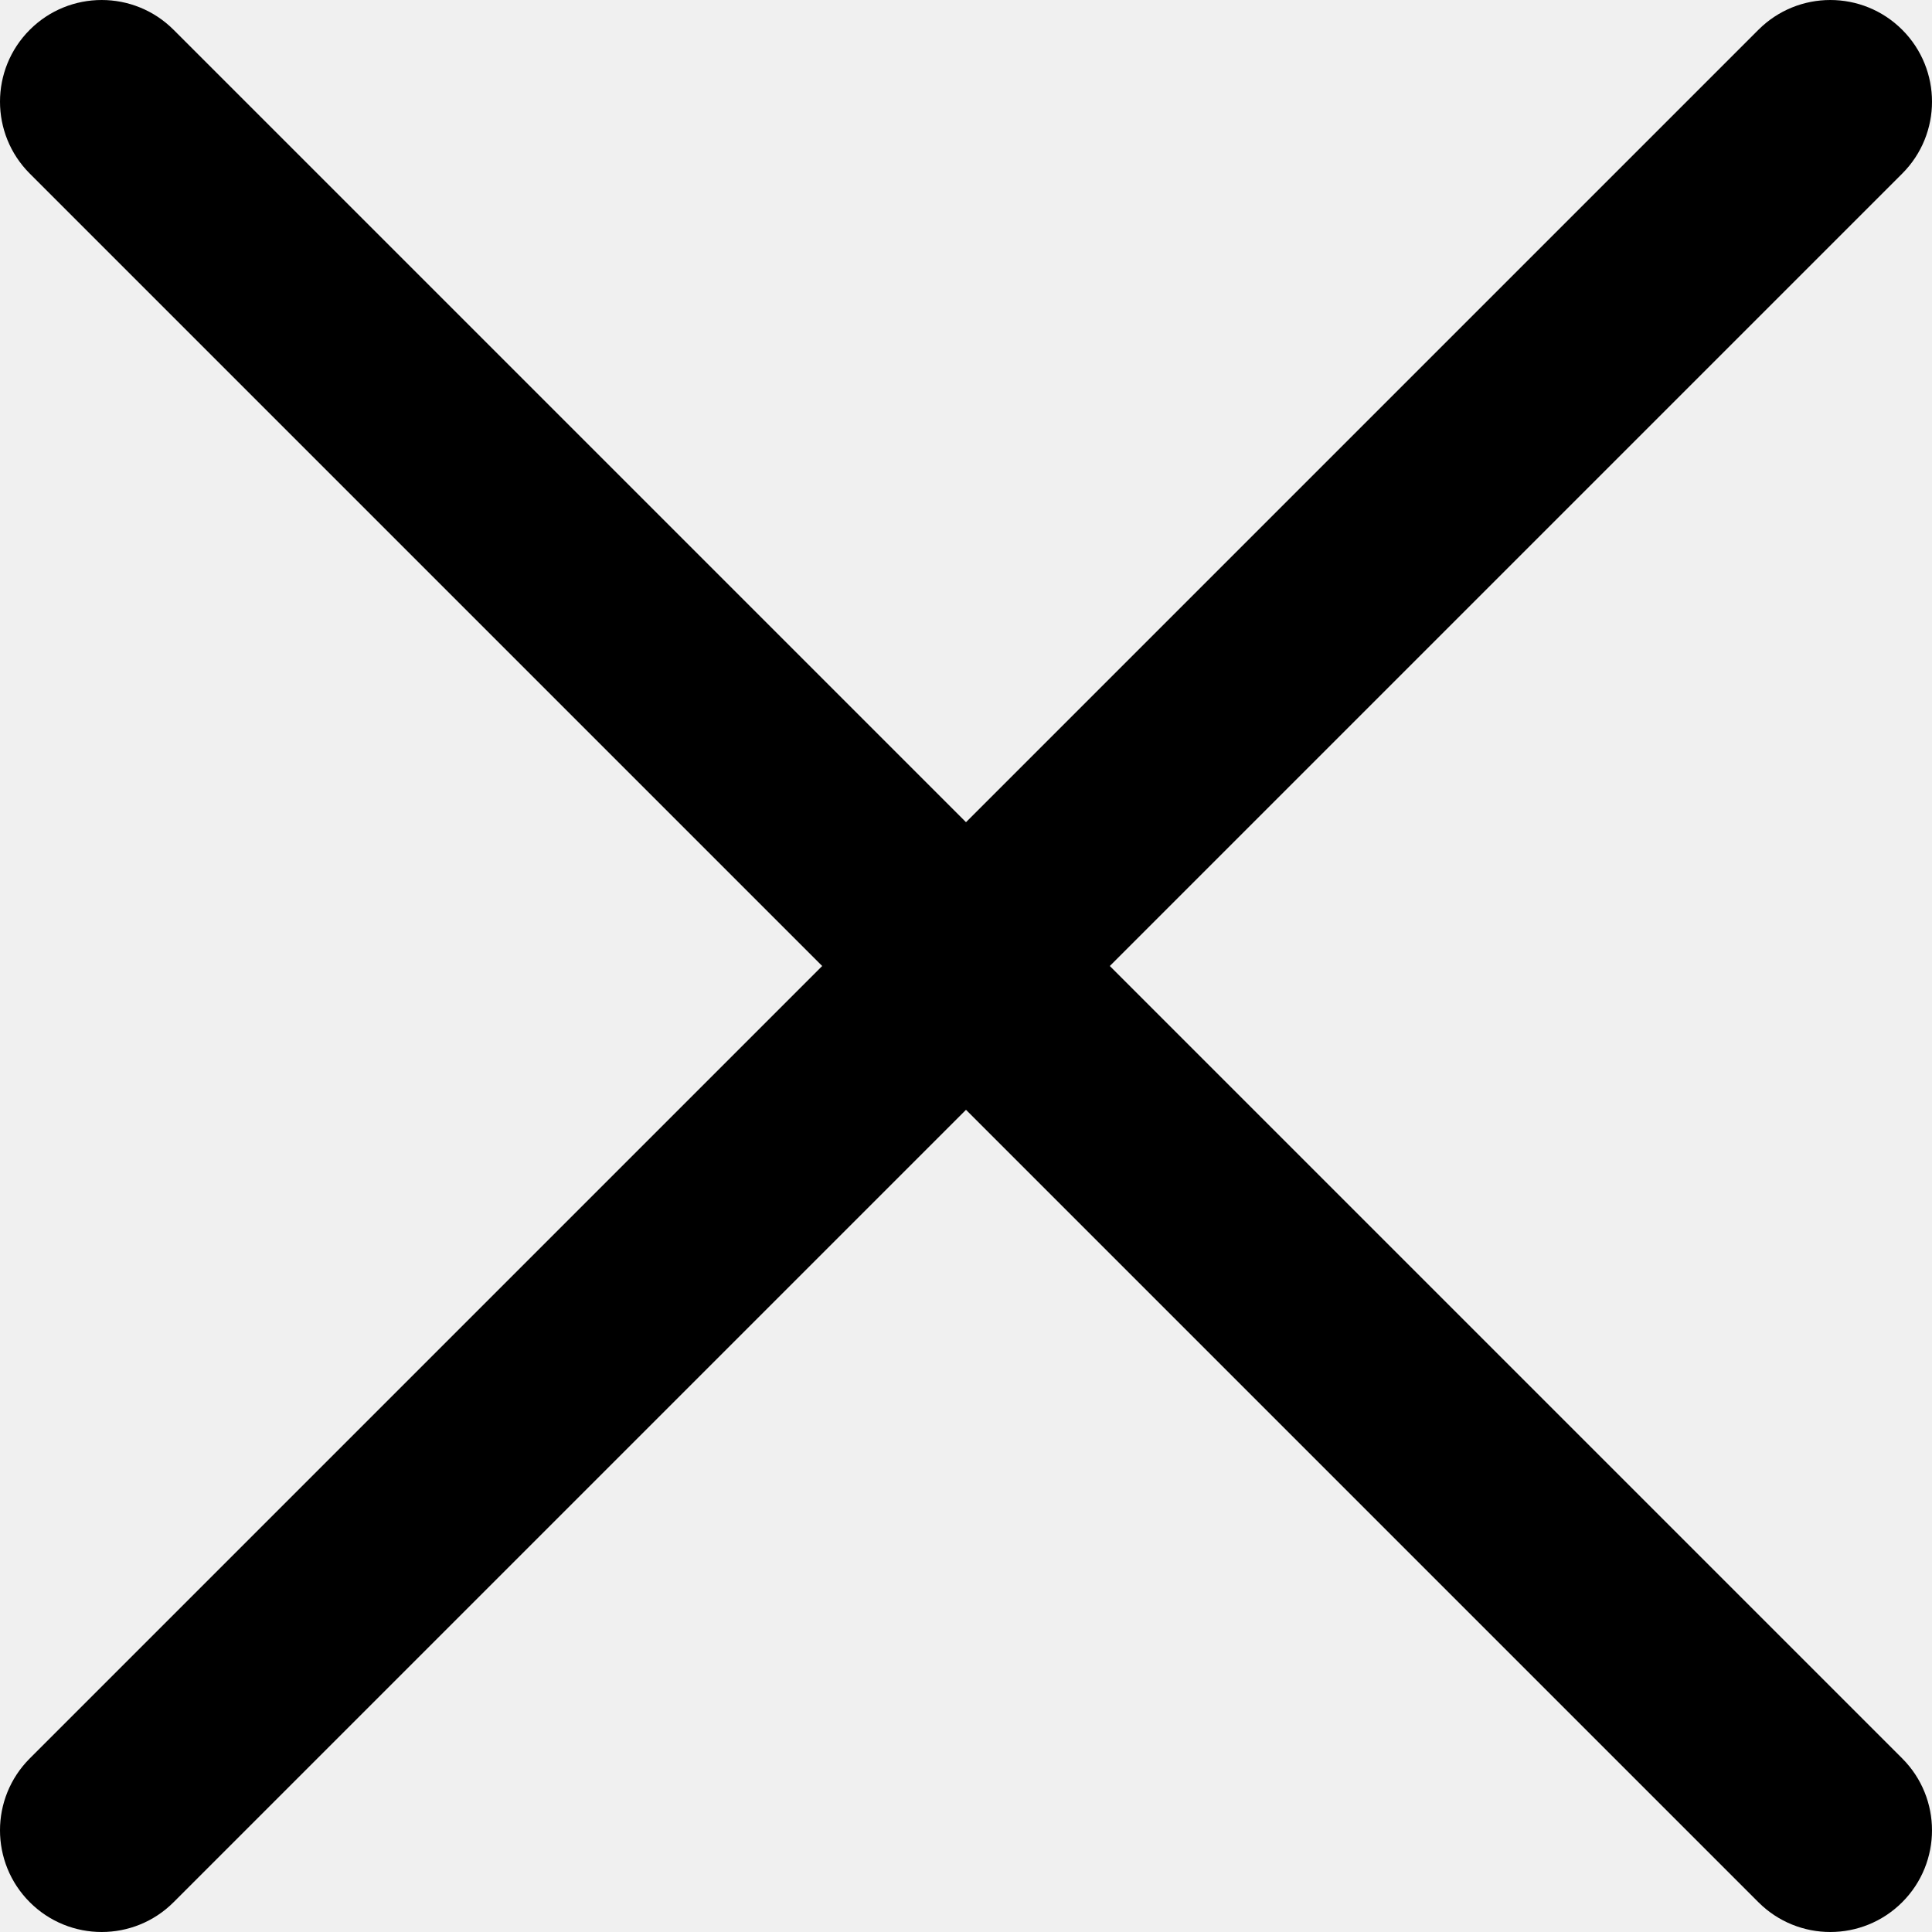
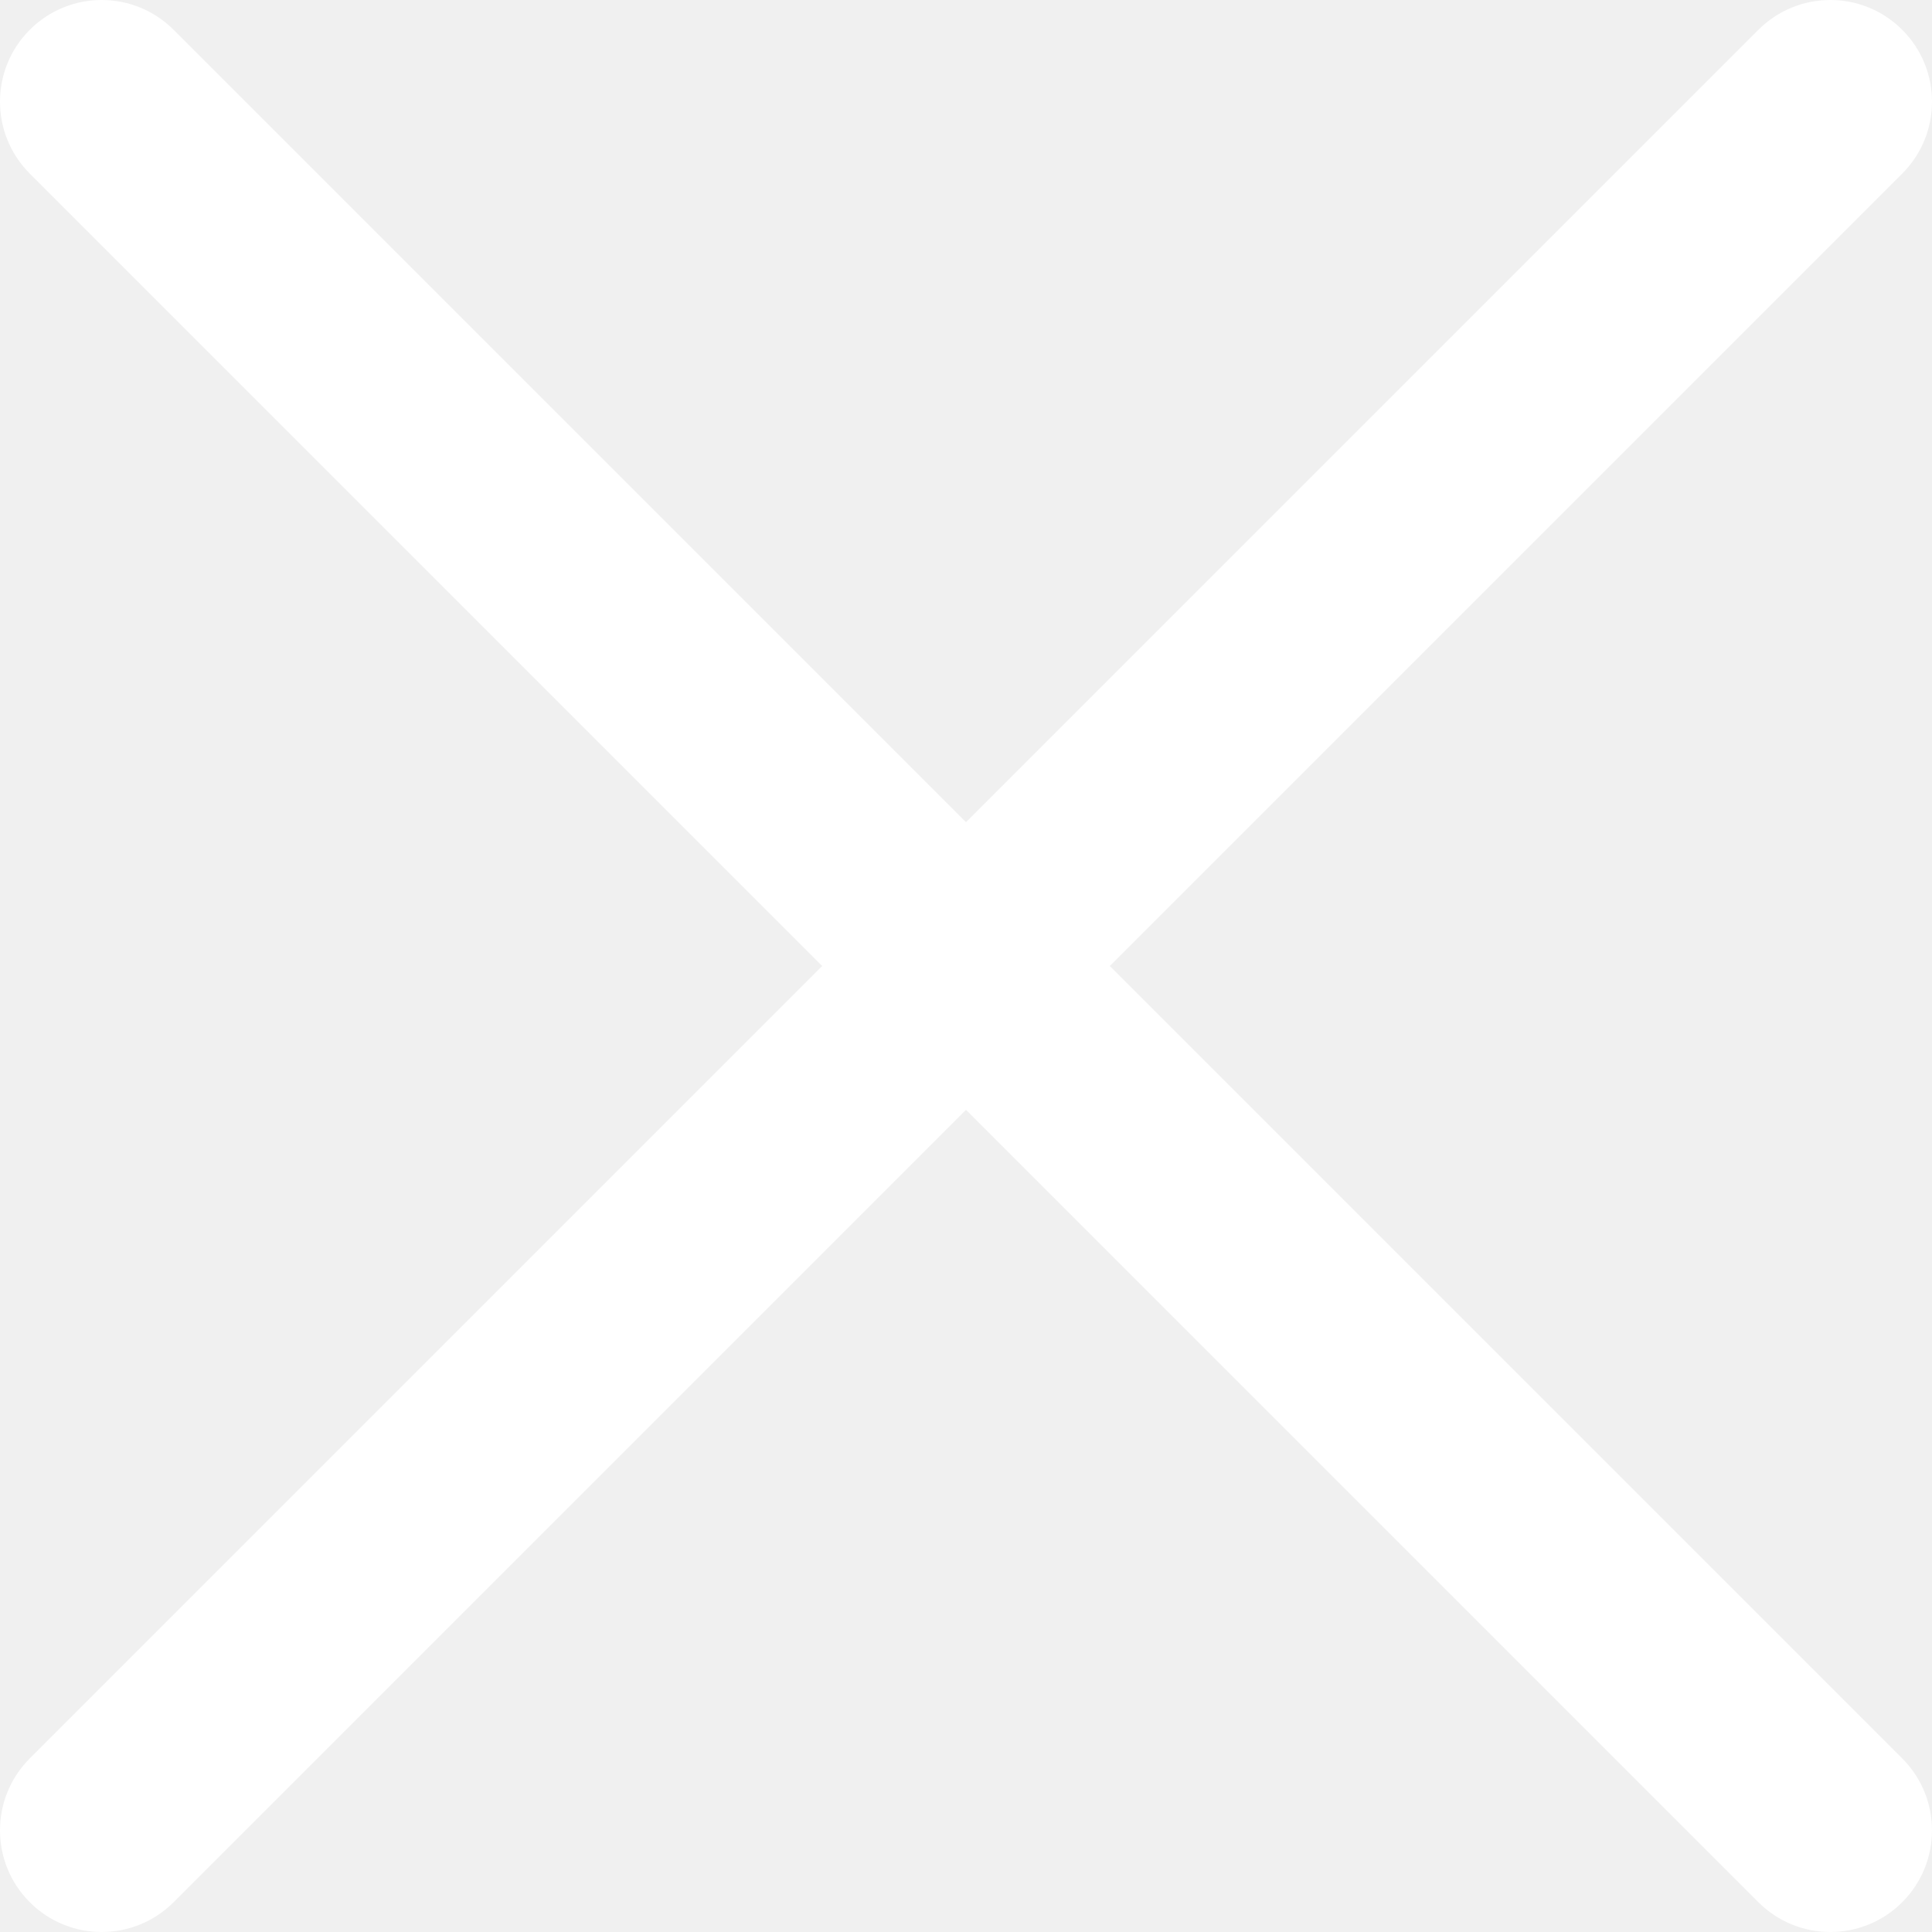
- <svg xmlns="http://www.w3.org/2000/svg" version="1.1" id="Layer_1" x="0px" y="0px" viewBox="0 0 512.001 512.001" style="enable-background:new 0 0 512.001 512.001;" xml:space="preserve">
+ <svg xmlns="http://www.w3.org/2000/svg" version="1.1" id="Layer_1" x="0px" y="0px" viewBox="0 0 512.001 512.001" style="enable-background:new 0 0 512.001 512.001;fill:#FFFFFF;" xml:space="preserve">
  <g>
    <g>
      <path d="M294.111,256.001L504.109,46.003c10.523-10.524,10.523-27.586,0-38.109c-10.524-10.524-27.587-10.524-38.11,0L256,217.892    L46.002,7.894c-10.524-10.524-27.586-10.524-38.109,0s-10.524,27.586,0,38.109l209.998,209.998L7.893,465.999    c-10.524,10.524-10.524,27.586,0,38.109c10.524,10.524,27.586,10.523,38.109,0L256,294.11l209.997,209.998    c10.524,10.524,27.587,10.523,38.11,0c10.523-10.524,10.523-27.586,0-38.109L294.111,256.001z" />
    </g>
  </g>
  <g>
</g>
  <g>
</g>
  <g>
</g>
  <g>
</g>
  <g>
</g>
  <g>
</g>
  <g>
</g>
  <g>
</g>
  <g>
</g>
  <g>
</g>
  <g>
</g>
  <g>
</g>
  <g>
</g>
  <g>
</g>
  <g>
</g>
</svg>
